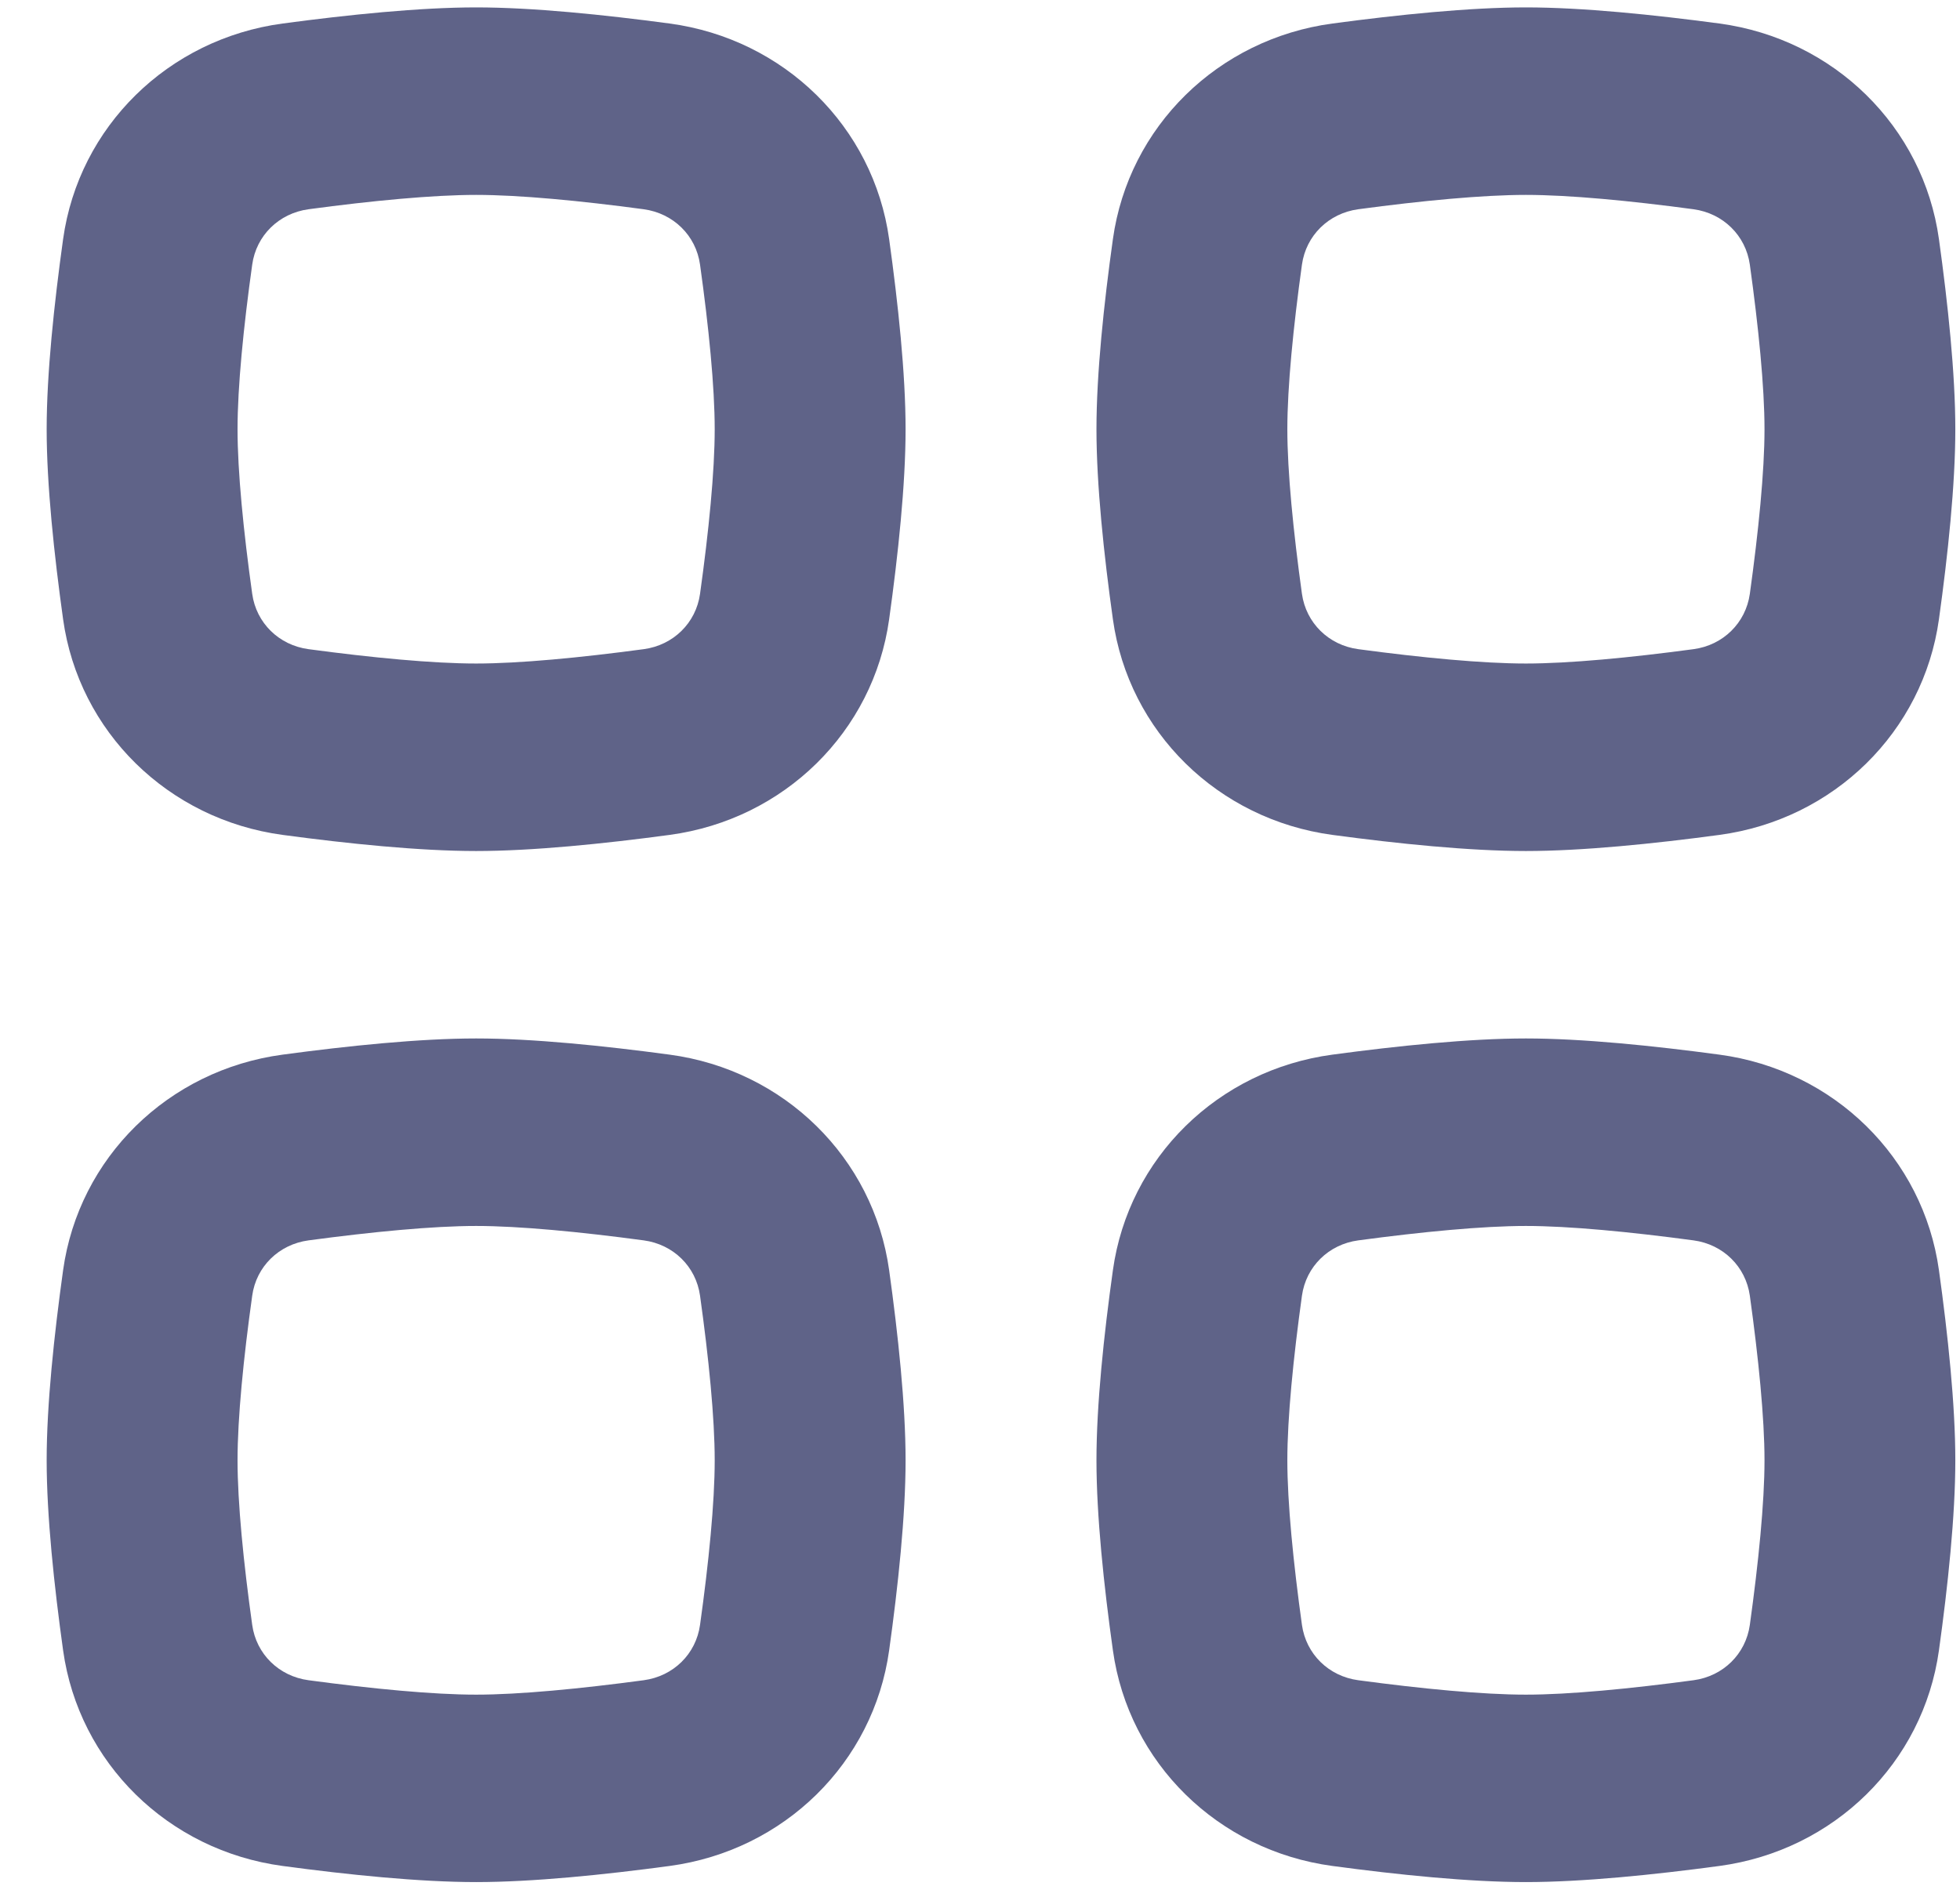
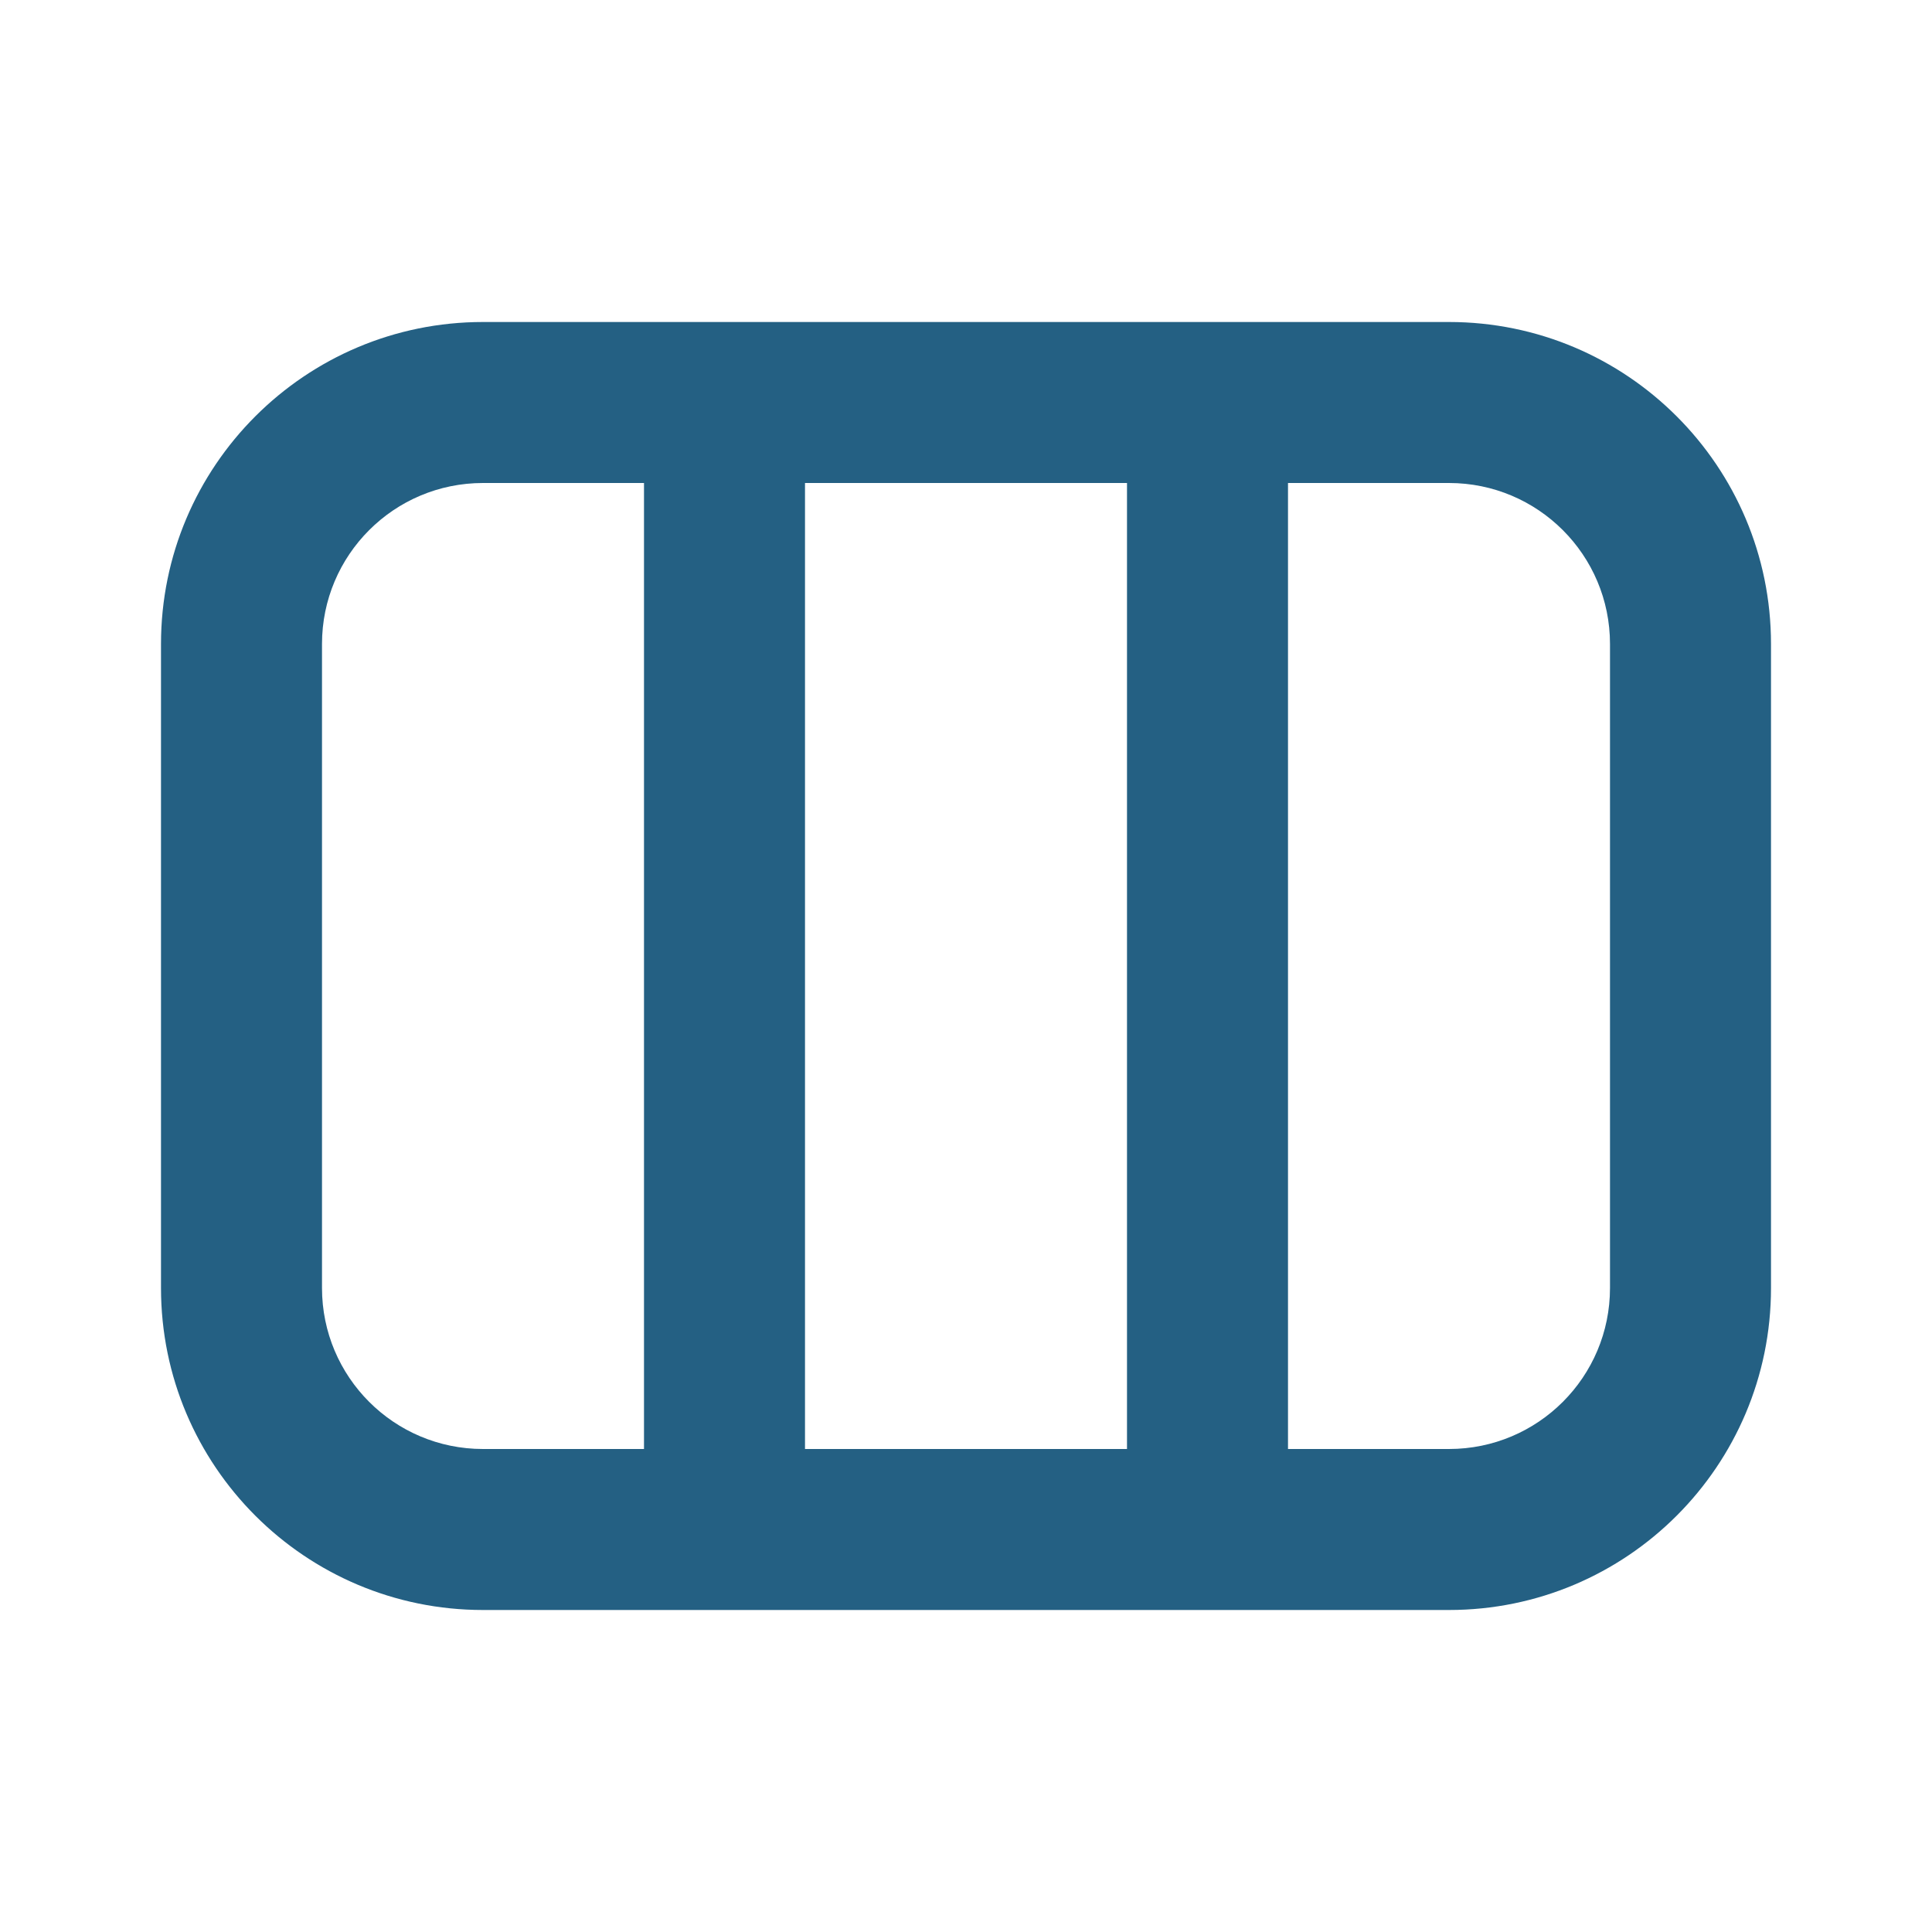
- <svg xmlns="http://www.w3.org/2000/svg" width="31" height="30" viewBox="0 0 31 30" fill="none">
-   <path fill-rule="evenodd" clip-rule="evenodd" d="M24.134 19.393C23.452 19.393 22.487 19.486 21.483 19.621C21.014 19.684 20.657 20.035 20.592 20.496C20.455 21.482 20.361 22.43 20.361 23.1C20.361 23.77 20.455 24.718 20.592 25.704C20.657 26.165 21.014 26.516 21.483 26.579C22.487 26.714 23.452 26.807 24.134 26.807C24.817 26.807 25.781 26.714 26.785 26.579C27.254 26.516 27.611 26.165 27.676 25.704C27.813 24.718 27.908 23.77 27.908 23.1C27.908 22.43 27.813 21.482 27.676 20.496C27.611 20.035 27.254 19.684 26.785 19.621C25.781 19.486 24.817 19.393 24.134 19.393ZM21.074 16.683C19.263 16.926 17.85 18.314 17.602 20.093C17.459 21.114 17.342 22.222 17.342 23.1C17.342 23.977 17.459 25.086 17.602 26.106C17.85 27.886 19.263 29.273 21.074 29.517C22.113 29.657 23.241 29.772 24.134 29.772C25.027 29.772 26.156 29.657 27.195 29.517C29.006 29.273 30.419 27.886 30.667 26.106C30.809 25.086 30.926 23.977 30.926 23.1C30.926 22.222 30.809 21.114 30.667 20.093C30.419 18.314 29.006 16.926 27.195 16.683C26.156 16.543 25.027 16.427 24.134 16.427C23.241 16.427 22.113 16.543 21.074 16.683Z" fill="#5F6388" />
-   <path fill-rule="evenodd" clip-rule="evenodd" d="M7.531 19.393C6.848 19.393 5.884 19.486 4.88 19.621C4.411 19.684 4.053 20.035 3.989 20.496C3.851 21.482 3.757 22.43 3.757 23.1C3.757 23.77 3.851 24.718 3.989 25.704C4.053 26.165 4.411 26.516 4.88 26.579C5.884 26.714 6.848 26.807 7.531 26.807C8.213 26.807 9.177 26.714 10.181 26.579C10.65 26.516 11.008 26.165 11.072 25.704C11.21 24.718 11.304 23.77 11.304 23.1C11.304 22.43 11.21 21.482 11.072 20.496C11.008 20.035 10.65 19.684 10.181 19.621C9.177 19.486 8.213 19.393 7.531 19.393ZM4.47 16.683C2.659 16.926 1.246 18.314 0.998 20.093C0.856 21.114 0.738 22.222 0.738 23.1C0.738 23.977 0.856 25.086 0.998 26.106C1.246 27.886 2.659 29.273 4.47 29.517C5.509 29.657 6.637 29.772 7.531 29.772C8.424 29.772 9.552 29.657 10.591 29.517C12.402 29.273 13.815 27.886 14.063 26.106C14.205 25.086 14.323 23.977 14.323 23.1C14.323 22.222 14.205 21.114 14.063 20.093C13.815 18.314 12.402 16.926 10.591 16.683C9.552 16.543 8.424 16.427 7.531 16.427C6.637 16.427 5.509 16.543 4.47 16.683Z" fill="#5F6388" />
-   <path fill-rule="evenodd" clip-rule="evenodd" d="M24.134 3.083C23.452 3.083 22.487 3.175 21.483 3.31C21.014 3.374 20.657 3.725 20.592 4.186C20.455 5.172 20.361 6.119 20.361 6.79C20.361 7.46 20.455 8.407 20.592 9.394C20.657 9.854 21.014 10.206 21.483 10.269C22.487 10.404 23.452 10.496 24.134 10.496C24.817 10.496 25.781 10.404 26.785 10.269C27.254 10.206 27.611 9.854 27.676 9.394C27.813 8.407 27.908 7.46 27.908 6.79C27.908 6.119 27.813 5.172 27.676 4.186C27.611 3.725 27.254 3.374 26.785 3.31C25.781 3.175 24.817 3.083 24.134 3.083ZM21.074 0.372C19.263 0.616 17.85 2.004 17.602 3.783C17.459 4.804 17.342 5.912 17.342 6.79C17.342 7.667 17.459 8.776 17.602 9.796C17.85 11.575 19.263 12.963 21.074 13.207C22.113 13.347 23.241 13.462 24.134 13.462C25.027 13.462 26.156 13.347 27.195 13.207C29.006 12.963 30.419 11.575 30.667 9.796C30.809 8.776 30.926 7.667 30.926 6.79C30.926 5.912 30.809 4.804 30.667 3.783C30.419 2.004 29.006 0.616 27.195 0.372C26.156 0.233 25.027 0.117 24.134 0.117C23.241 0.117 22.113 0.233 21.074 0.372Z" fill="#5F6388" />
-   <path fill-rule="evenodd" clip-rule="evenodd" d="M7.531 3.083C6.848 3.083 5.884 3.175 4.88 3.31C4.411 3.374 4.053 3.725 3.989 4.186C3.851 5.172 3.757 6.119 3.757 6.79C3.757 7.46 3.851 8.407 3.989 9.394C4.053 9.854 4.411 10.206 4.88 10.269C5.884 10.404 6.848 10.496 7.531 10.496C8.213 10.496 9.177 10.404 10.181 10.269C10.65 10.206 11.008 9.854 11.072 9.394C11.21 8.407 11.304 7.46 11.304 6.79C11.304 6.119 11.21 5.172 11.072 4.186C11.008 3.725 10.65 3.374 10.181 3.31C9.177 3.175 8.213 3.083 7.531 3.083ZM4.47 0.372C2.659 0.616 1.246 2.004 0.998 3.783C0.856 4.804 0.738 5.912 0.738 6.79C0.738 7.667 0.856 8.776 0.998 9.796C1.246 11.575 2.659 12.963 4.47 13.207C5.509 13.347 6.637 13.462 7.531 13.462C8.424 13.462 9.552 13.347 10.591 13.207C12.402 12.963 13.815 11.575 14.063 9.796C14.205 8.776 14.323 7.667 14.323 6.79C14.323 5.912 14.205 4.804 14.063 3.783C13.815 2.004 12.402 0.616 10.591 0.372C9.552 0.233 8.424 0.117 7.531 0.117C6.637 0.117 5.509 0.233 4.47 0.372Z" fill="#5F6388" />
+ <svg xmlns="http://www.w3.org/2000/svg" width="24" height="24" viewBox="0 0 24 24" fill="none">
+   <path fill-rule="evenodd" clip-rule="evenodd" d="M6 4C3.791 4 2 5.791 2 8V16C2 18.209 3.791 20 6 20H18C20.209 20 22 18.209 22 16V8C22 5.791 20.209 4 18 4H6ZM14 6H10V18H14V6ZM16 6V18H18C19.105 18 20 17.105 20 16V8C20 6.895 19.105 6 18 6H16ZM6 18H8V6H6C4.895 6 4 6.895 4 8V16C4 17.105 4.895 18 6 18Z" fill="#246083" />
</svg>
